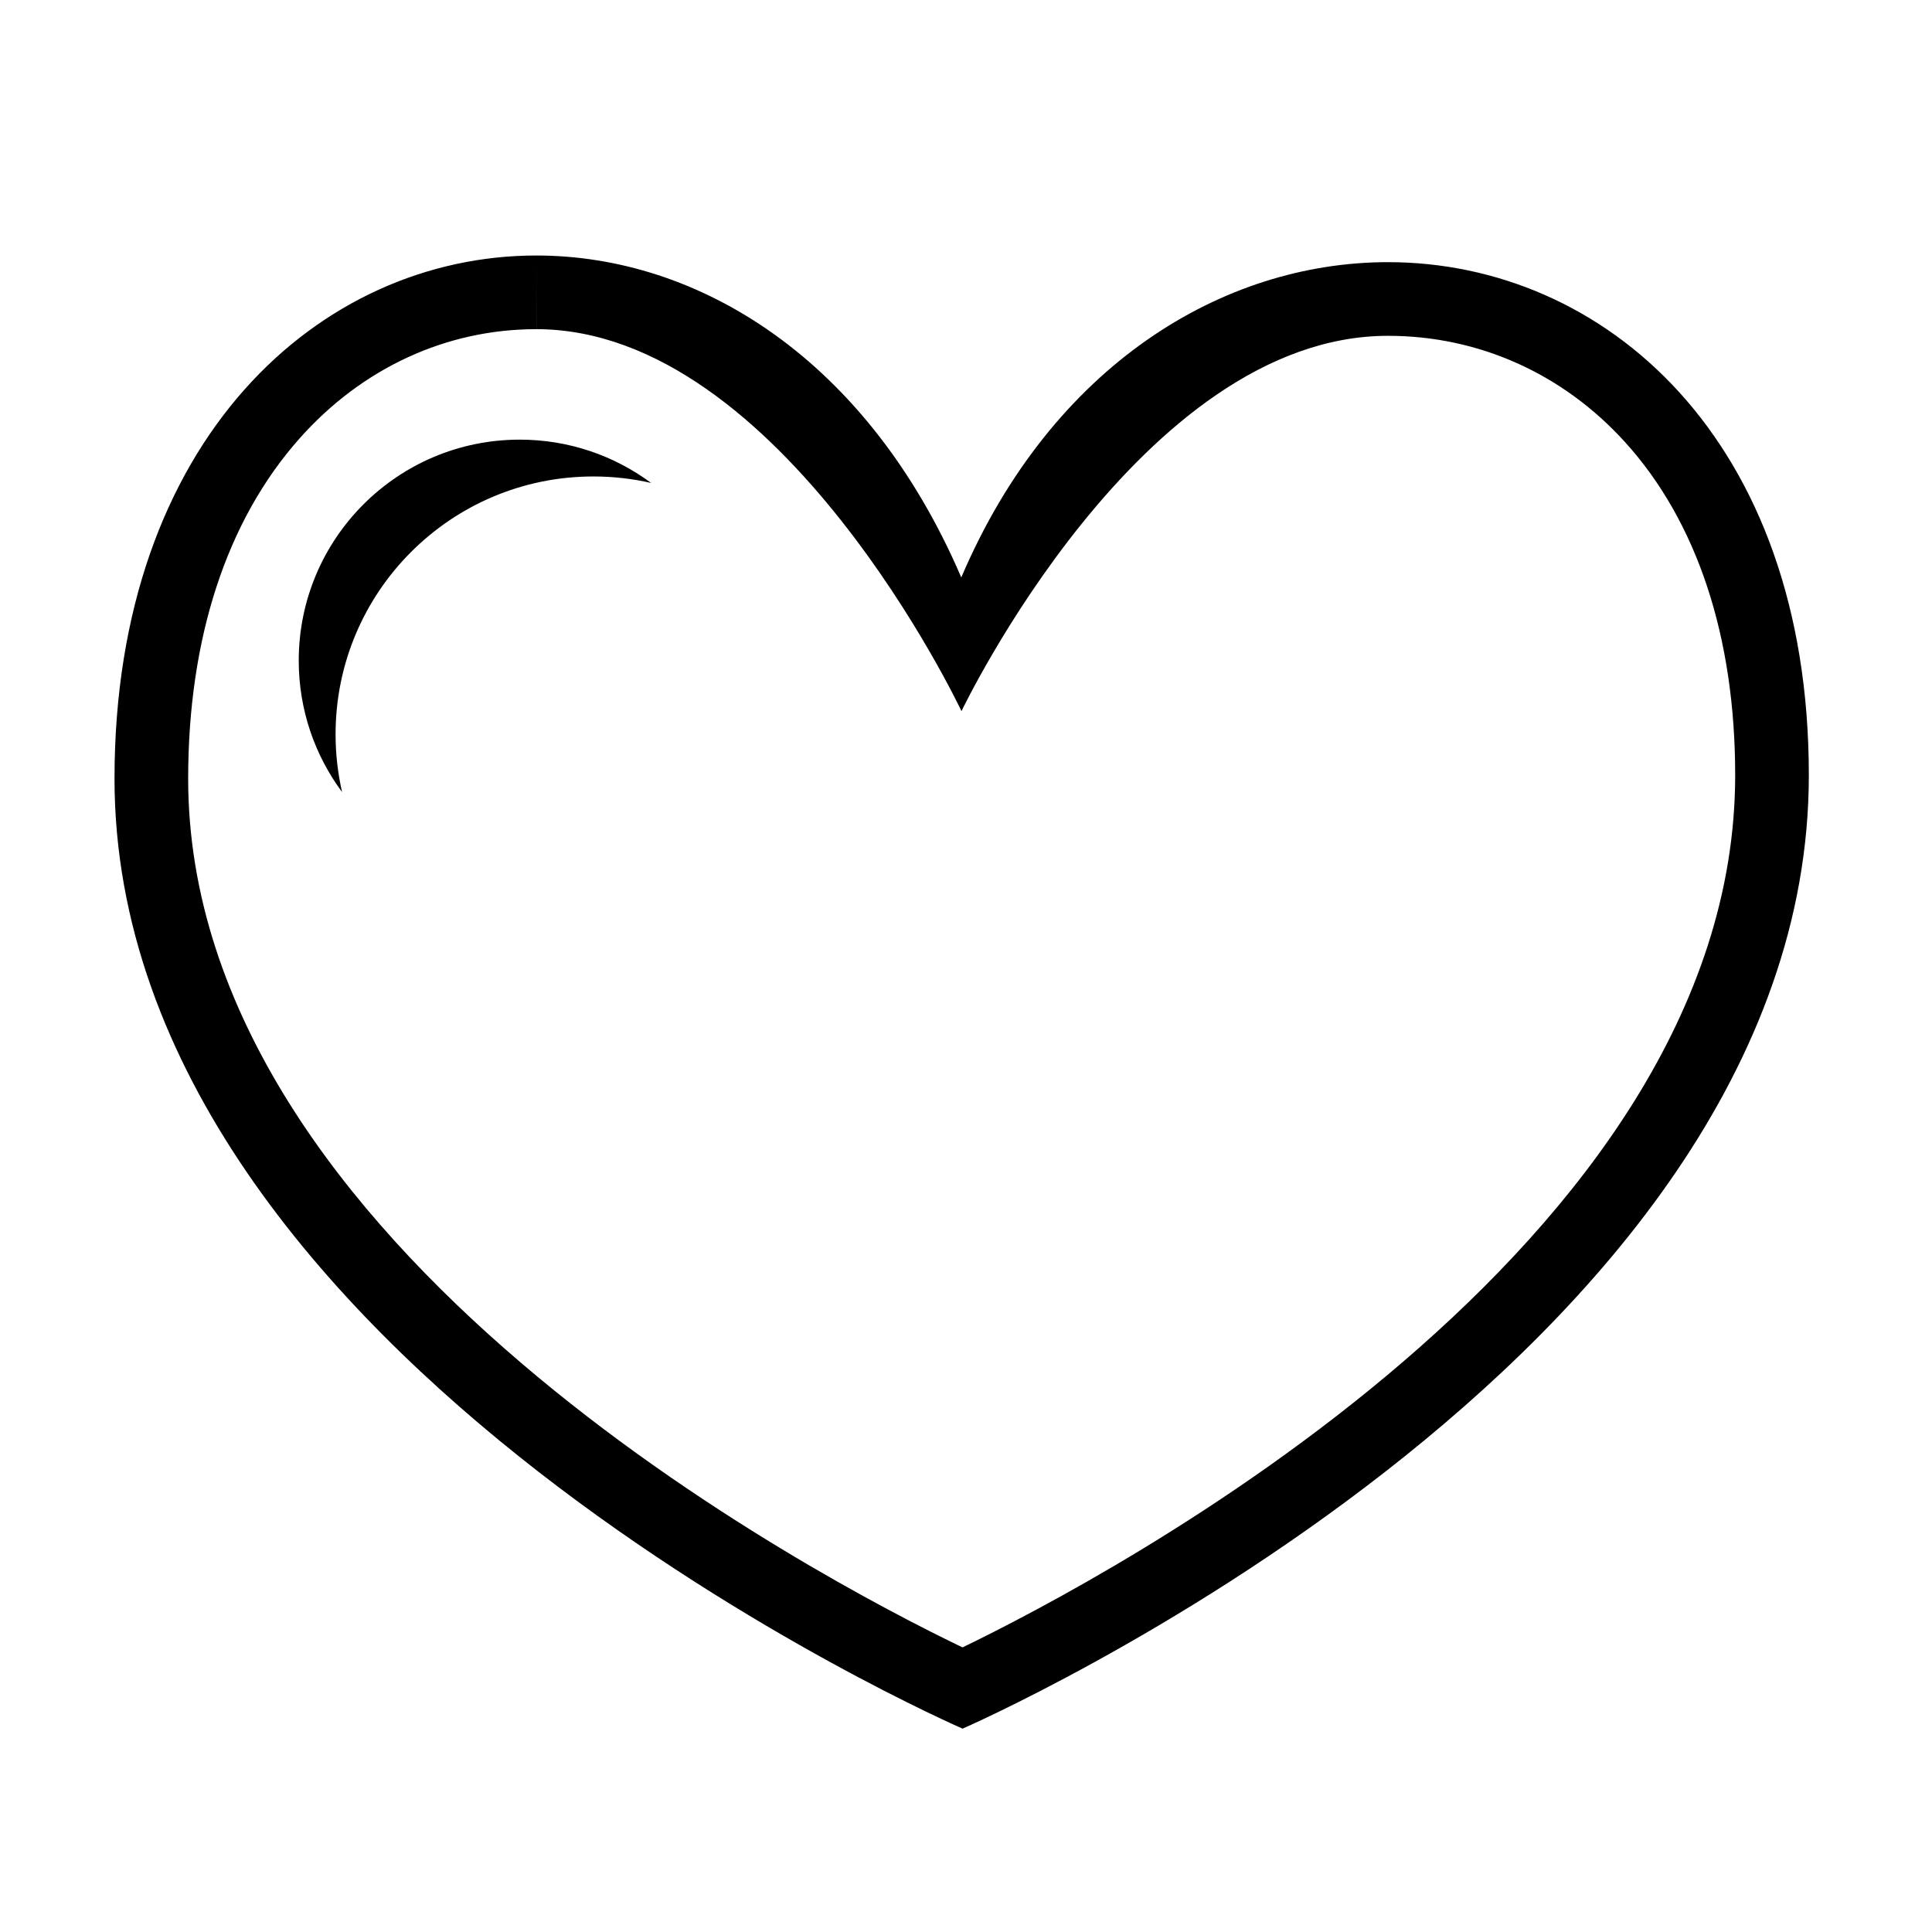
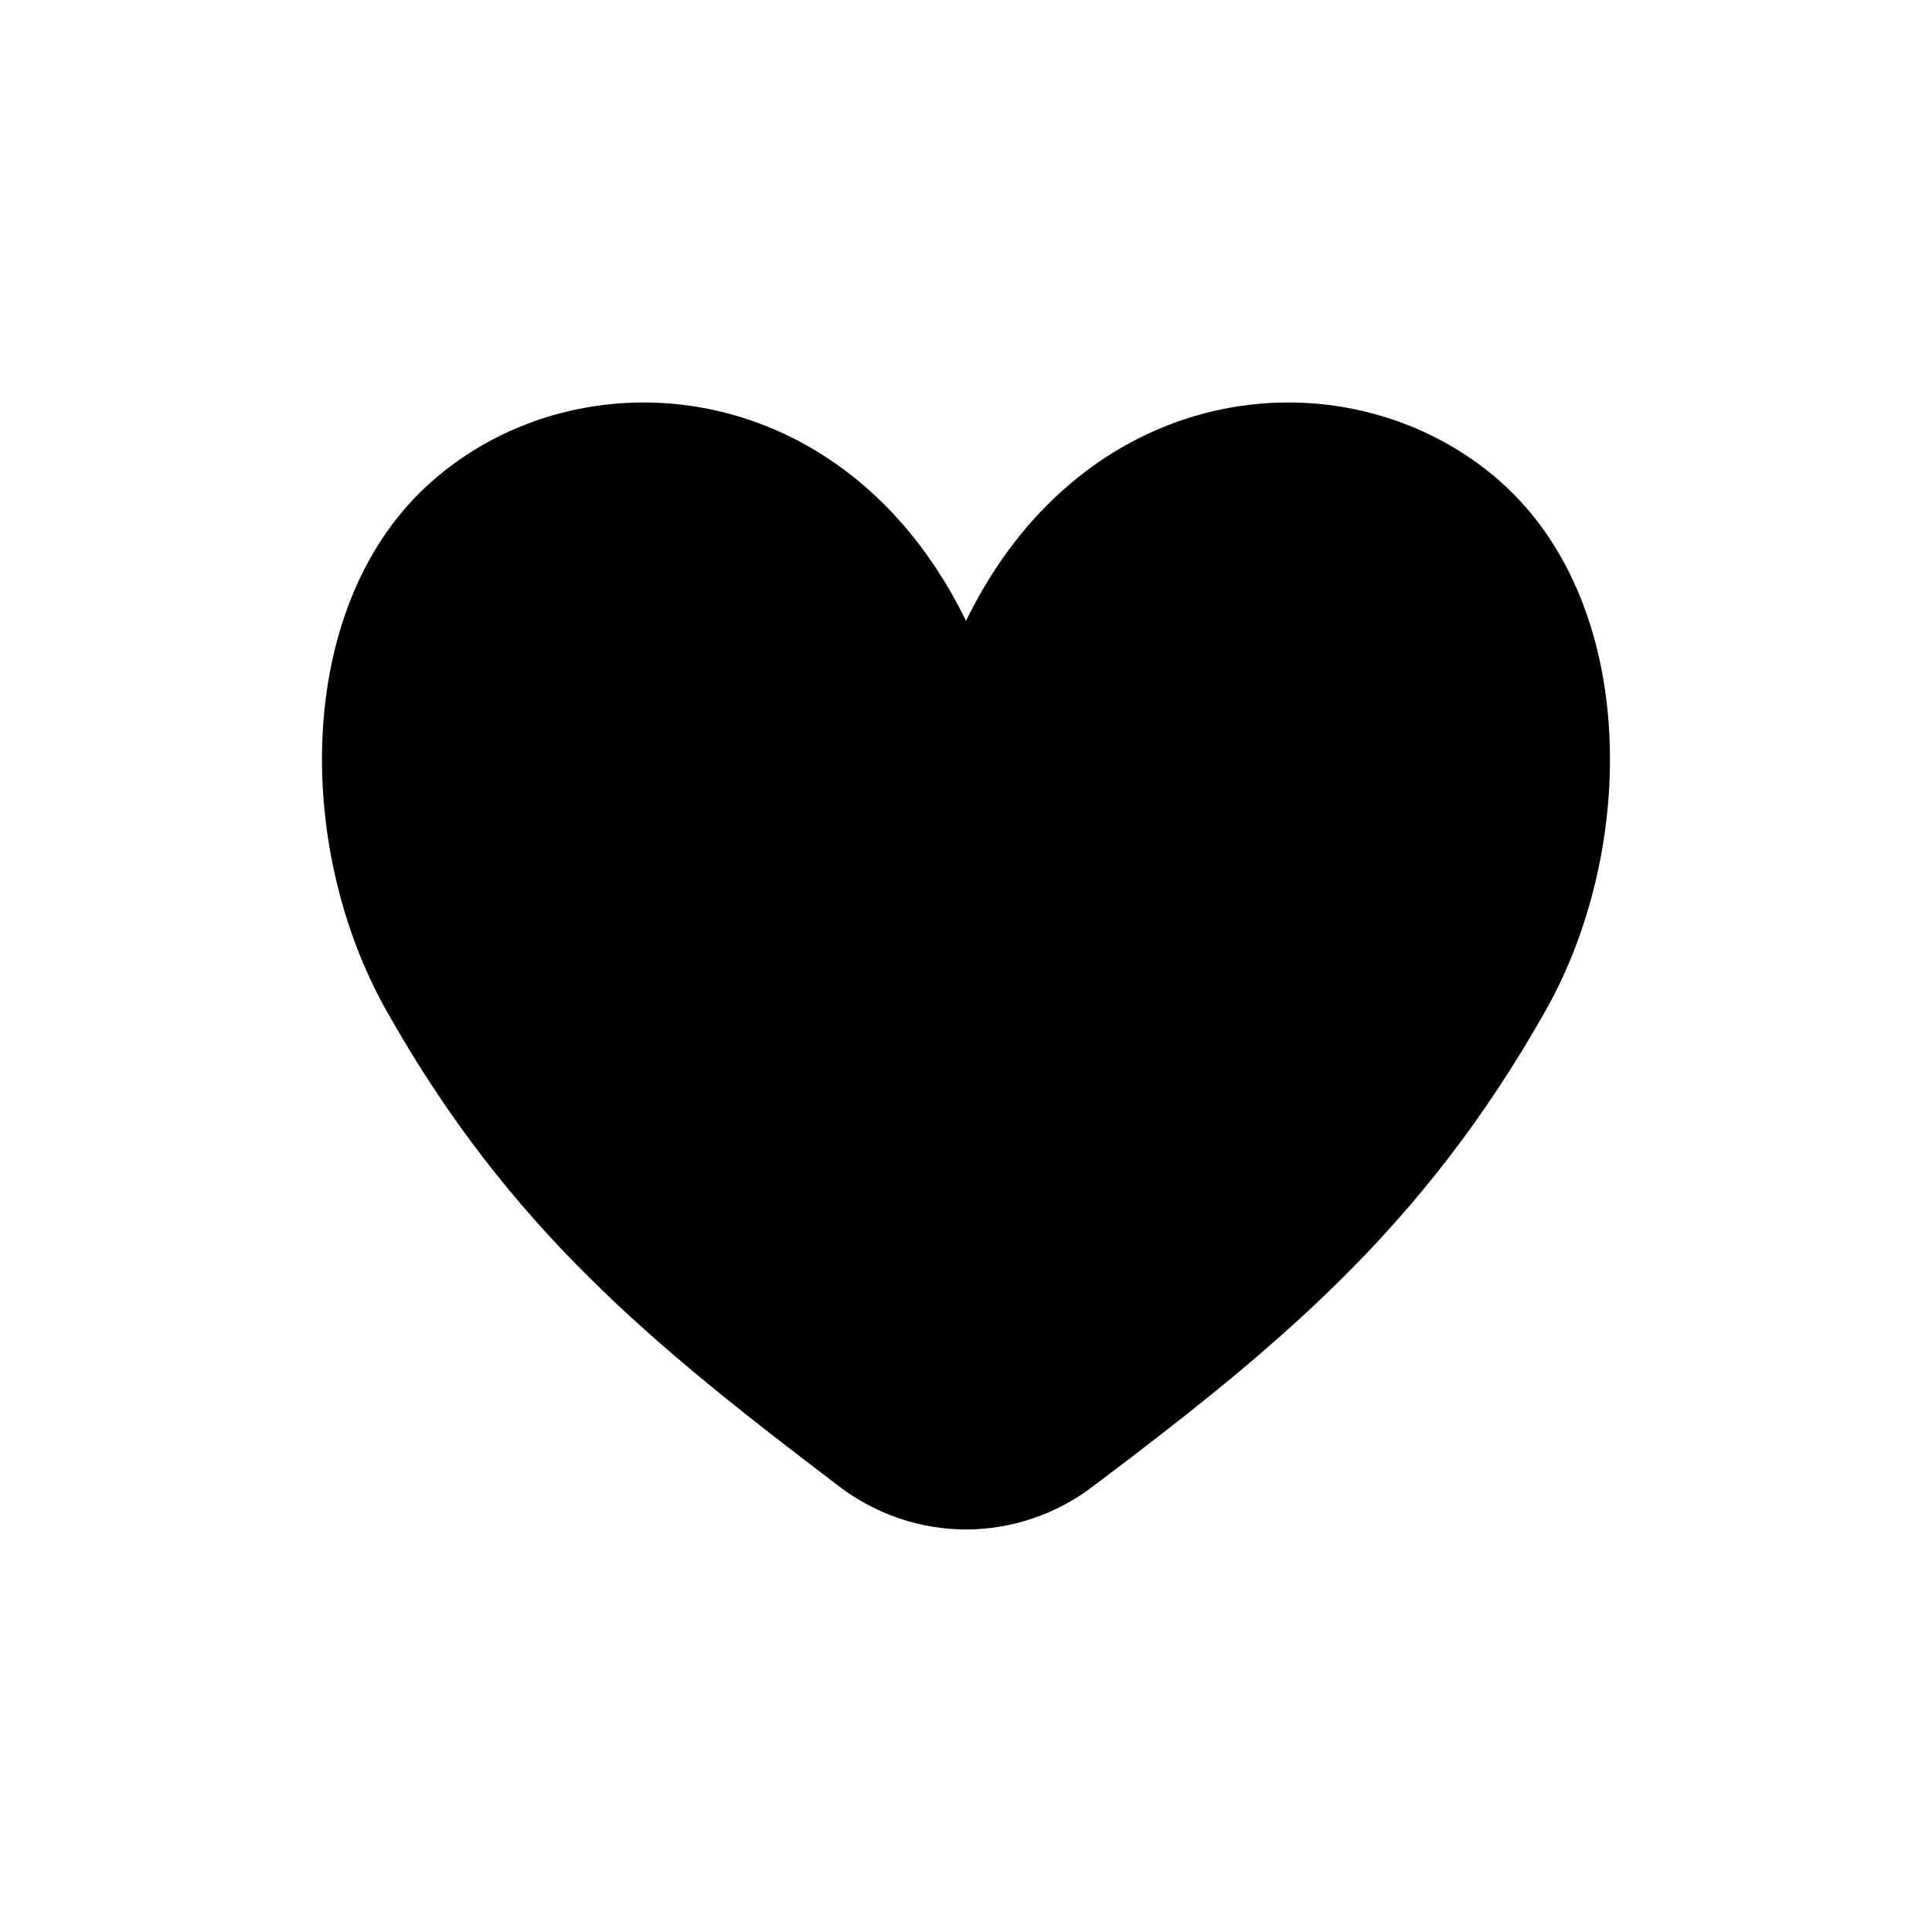
- <svg xmlns="http://www.w3.org/2000/svg" t="1541386451366" class="icon" style="" viewBox="0 0 1024 1024" version="1.1" p-id="714" width="128" height="128">
+ <svg xmlns="http://www.w3.org/2000/svg" t="1541398918575" class="icon" style="" viewBox="0 0 1024 1024" version="1.1" p-id="867" width="128" height="128">
  <defs>
    <style type="text/css" />
  </defs>
-   <path d="M158.339 350.138c0 26.097 8.539 50.198 22.971 69.669a137.053 137.053 0 0 1-3.448-30.626c0-75.468 61.177-136.645 136.641-136.645 10.528 0 20.777 1.193 30.622 3.447-19.47-14.428-43.568-22.966-69.662-22.966-64.687 0.001-117.124 52.438-117.124 117.121z m577.309-211.189c-87.412 0-178.104 54.483-226.151 167.106-49.765-115.9-139.208-170.614-225.201-170.631h-0.037l0.027 39.042c129.976 0.027 225.324 202.461 225.324 202.461s94.885-198.936 226.038-198.936c48.03 0 92.607 19.958 125.53 56.197 38.279 42.127 58.503 103.226 58.503 176.653 0 249.8-332.99 425.296-409.533 462.314C433.377 836.23 99.731 661.349 99.731 412.712c0-74.382 20.358-136.682 58.875-180.146 33.218-37.475 77.843-58.1 125.653-58.1v-39.042c-114.867 0.001-223.576 97.584-223.567 277.288 0 308.379 449.49 503.506 449.49 503.506S958.72 721.091 958.72 410.842c0.01-178.56-108.714-271.893-223.072-271.893z" p-id="715" />
+   <path d="M794.88 254.933C716.117 185.728 576 197.888 512 329.045c-64-131.157-204.16-143.317-282.88-74.112-73.216 64.256-73.259 193.579-24.533 280.32 64.981 115.797 141.867 177.92 240.213 252.587A111.36 111.36 0 0 0 512 810.667a111.36 111.36 0 0 0 67.2-22.784c98.347-74.155 174.891-136.832 240.213-252.587 48.725-86.784 48.64-216.107-24.576-280.363z" p-id="868" />
</svg>
